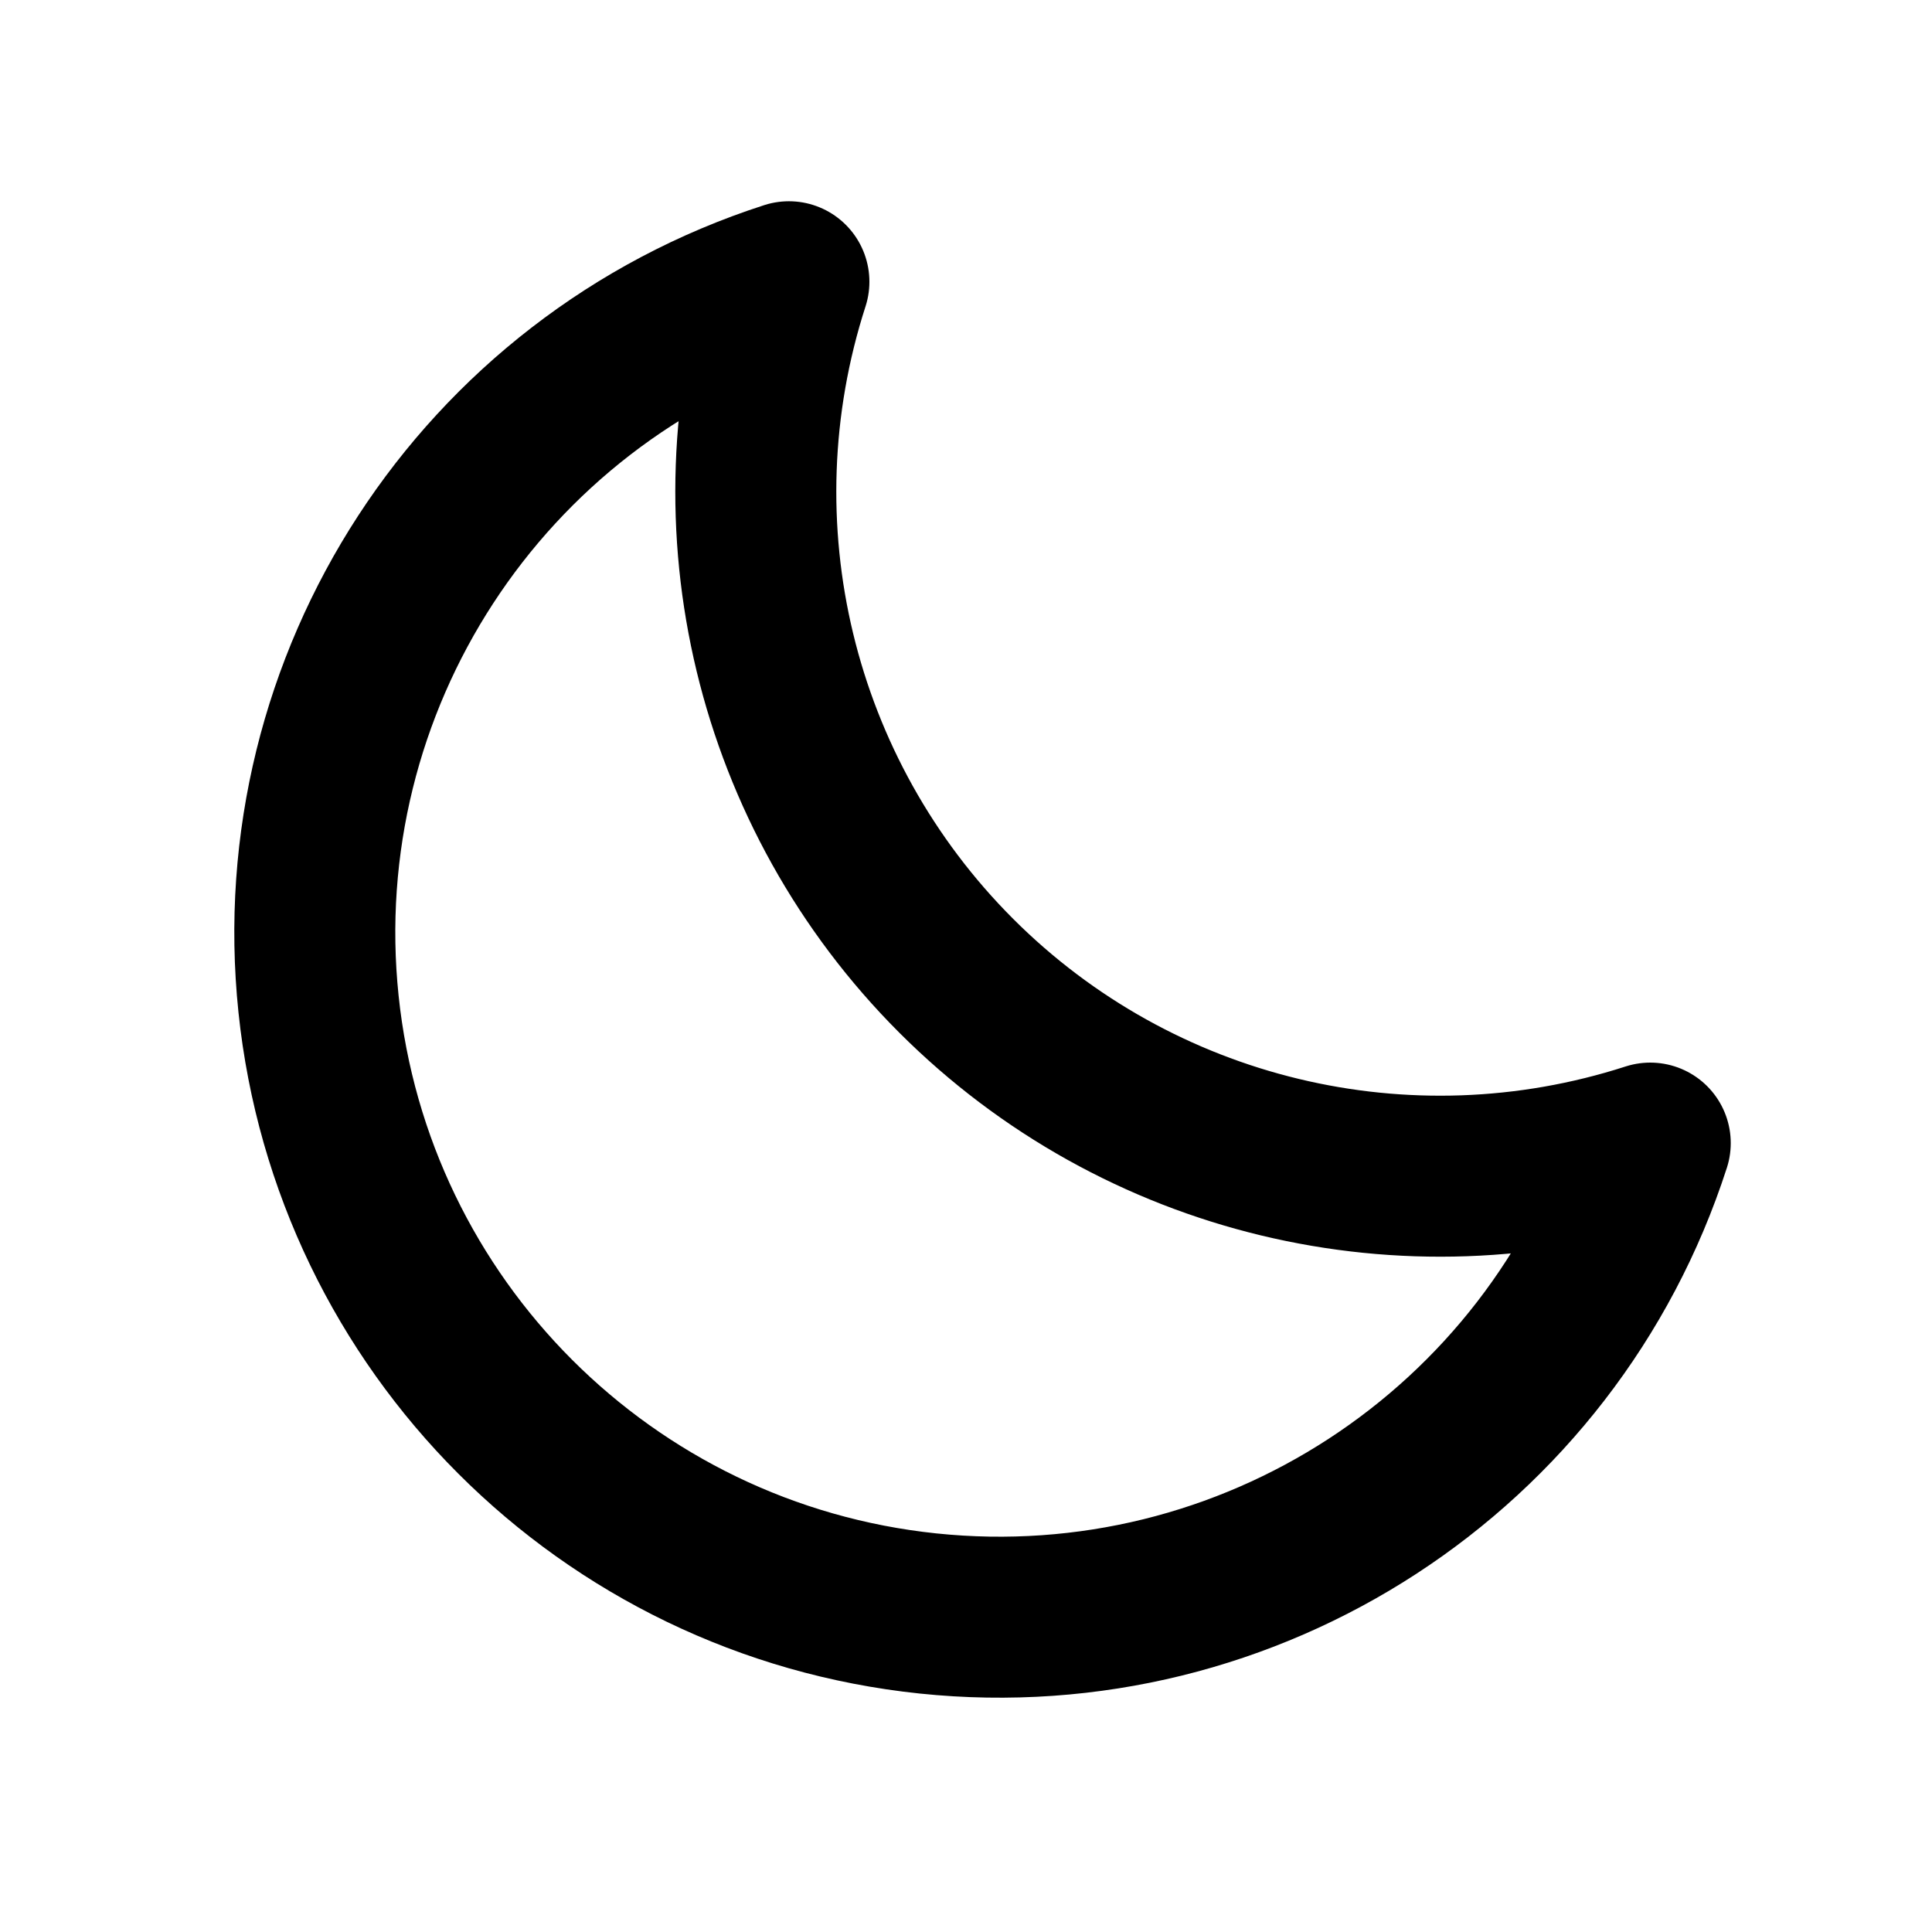
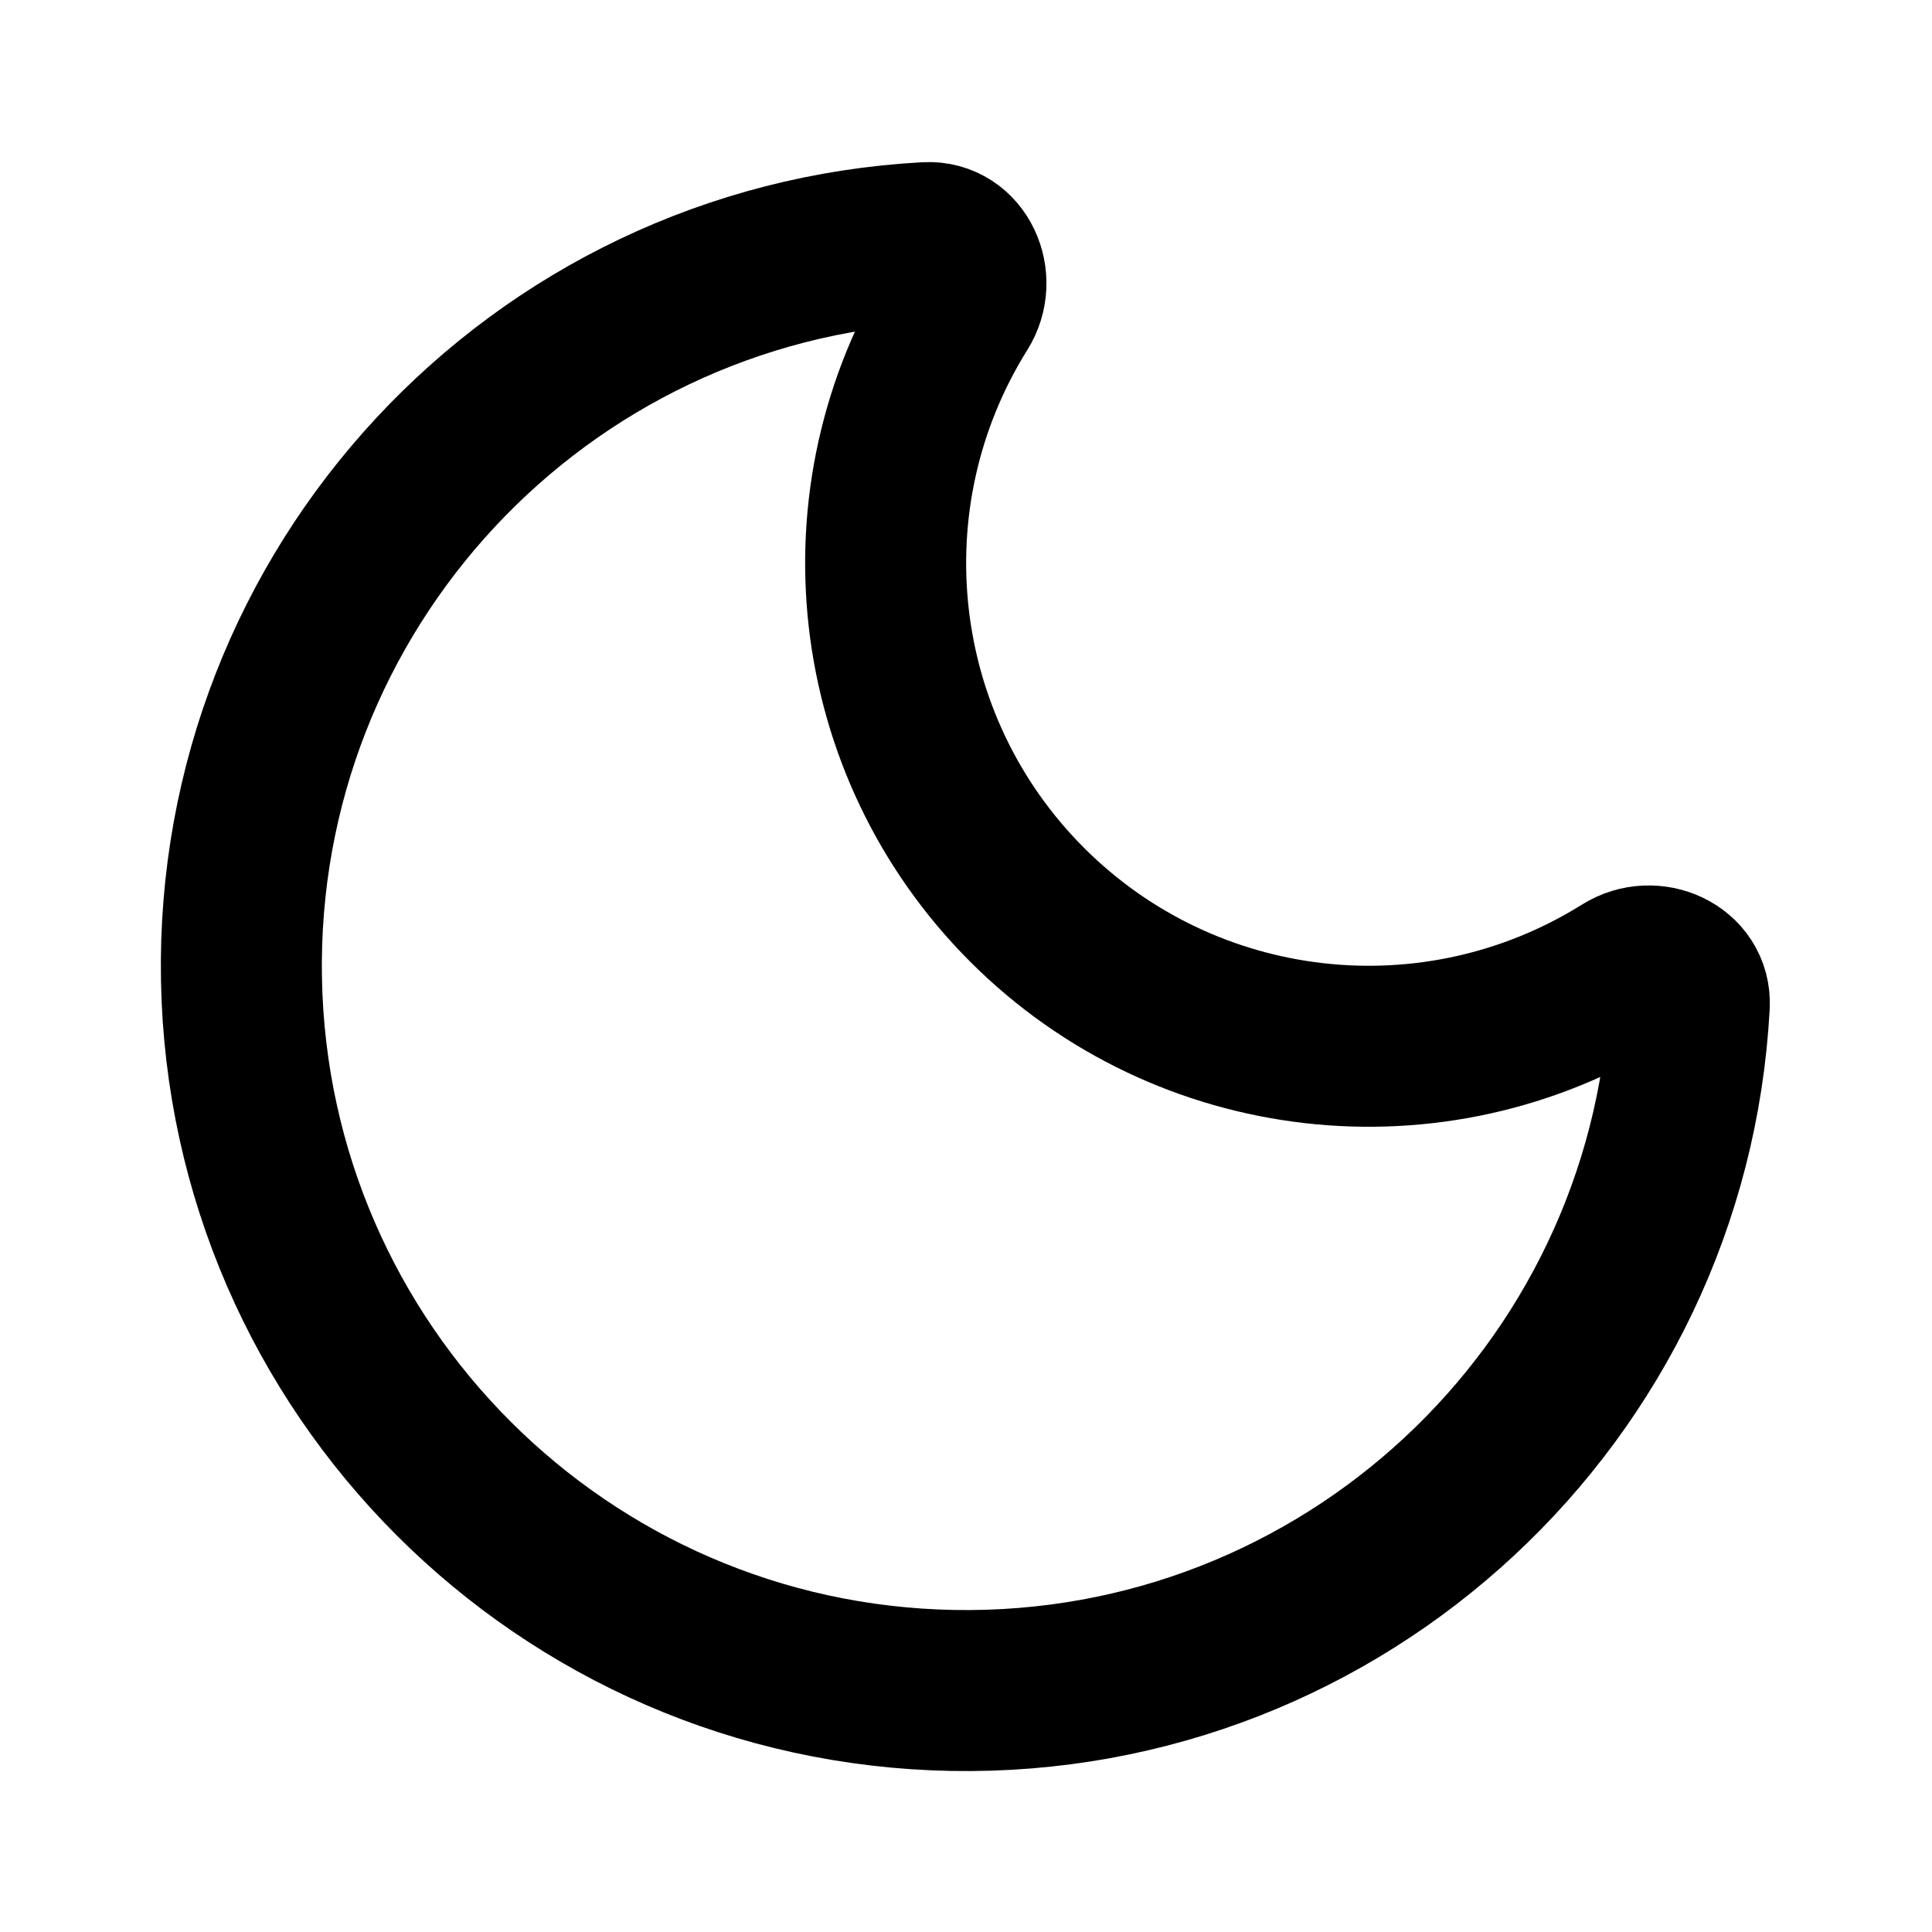
- <svg xmlns="http://www.w3.org/2000/svg" viewBox="0 0 24 24" fill="none" stroke="currentColor" stroke-width="2" stroke-linecap="round" stroke-linejoin="round">
-   <path d="M20.5 14.2A8.5 8.5 0 0 1 9.8 3.5 8.5 8.5 0 1 0 20.5 14.2z" />
+ <svg xmlns="http://www.w3.org/2000/svg" width="24" height="24" viewBox="0 0 24 24" fill="none" stroke="currentColor" stroke-width="2" stroke-linecap="round" stroke-linejoin="round">
+   <path d="M20.985 12.486a9 9 0 1 1-9.473-9.472c.405-.022.617.46.402.803a6 6 0 0 0 8.268 8.268c.344-.215.825-.004.803.401" />
</svg>
